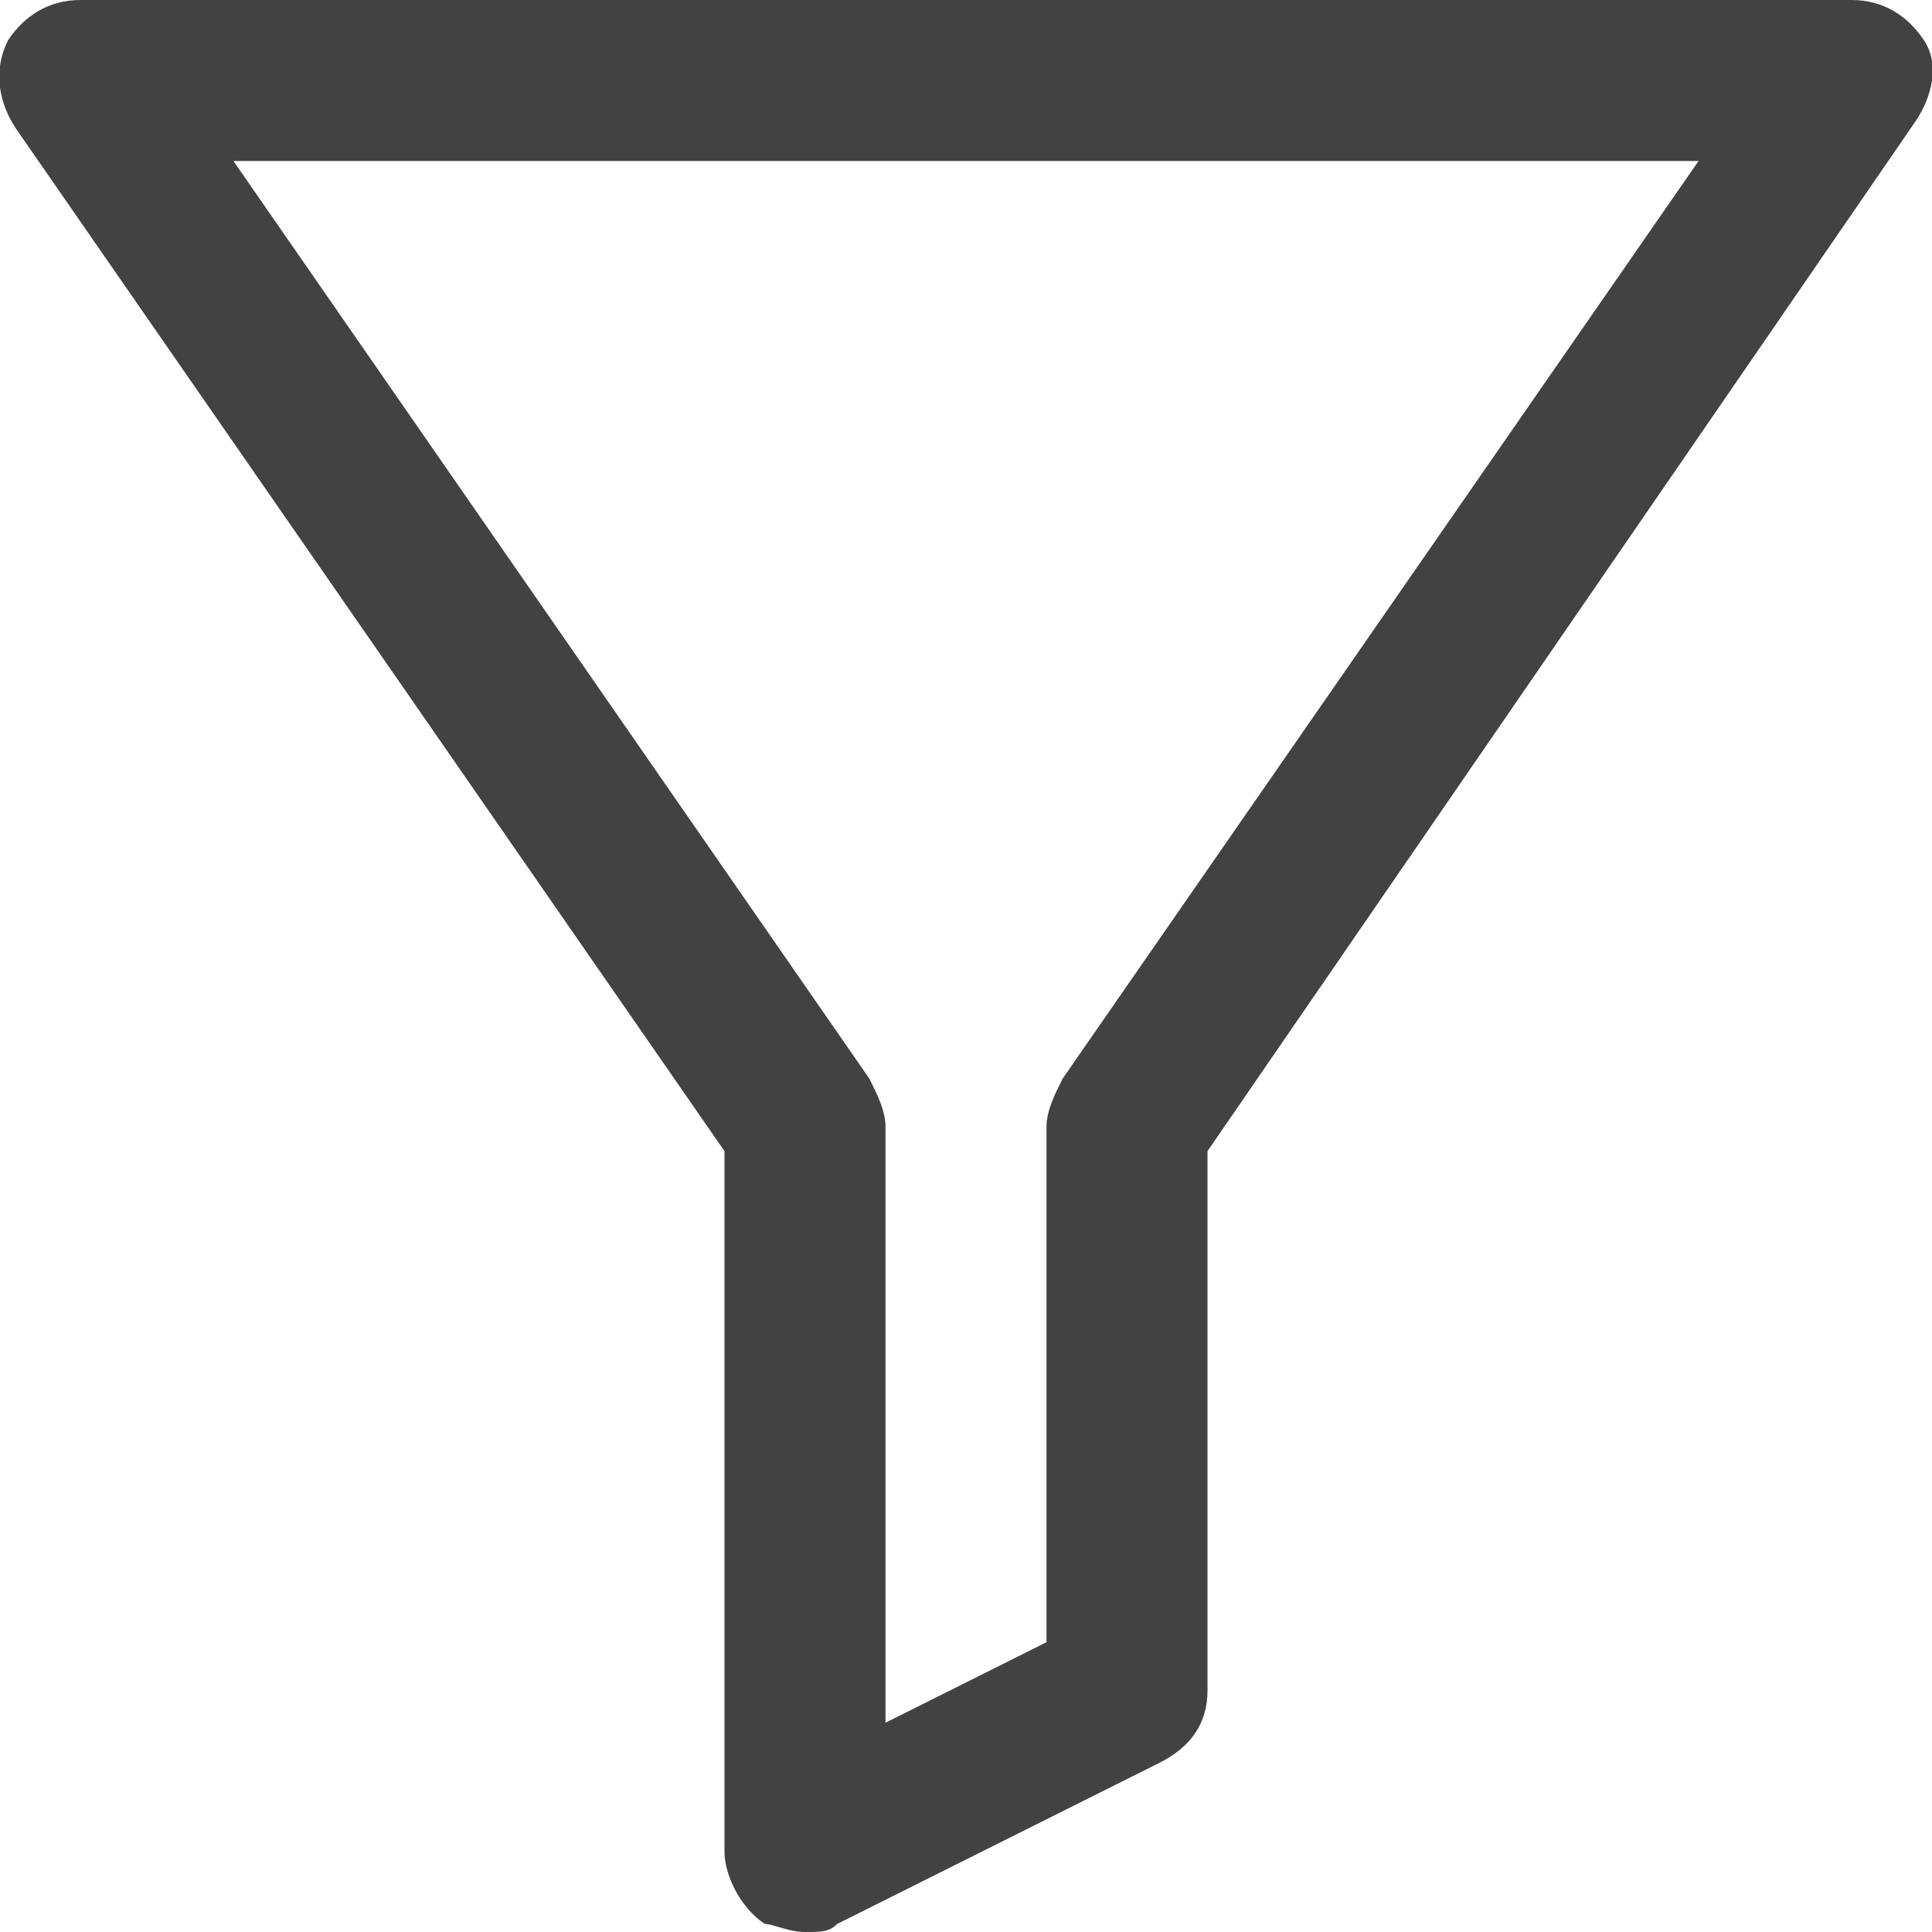
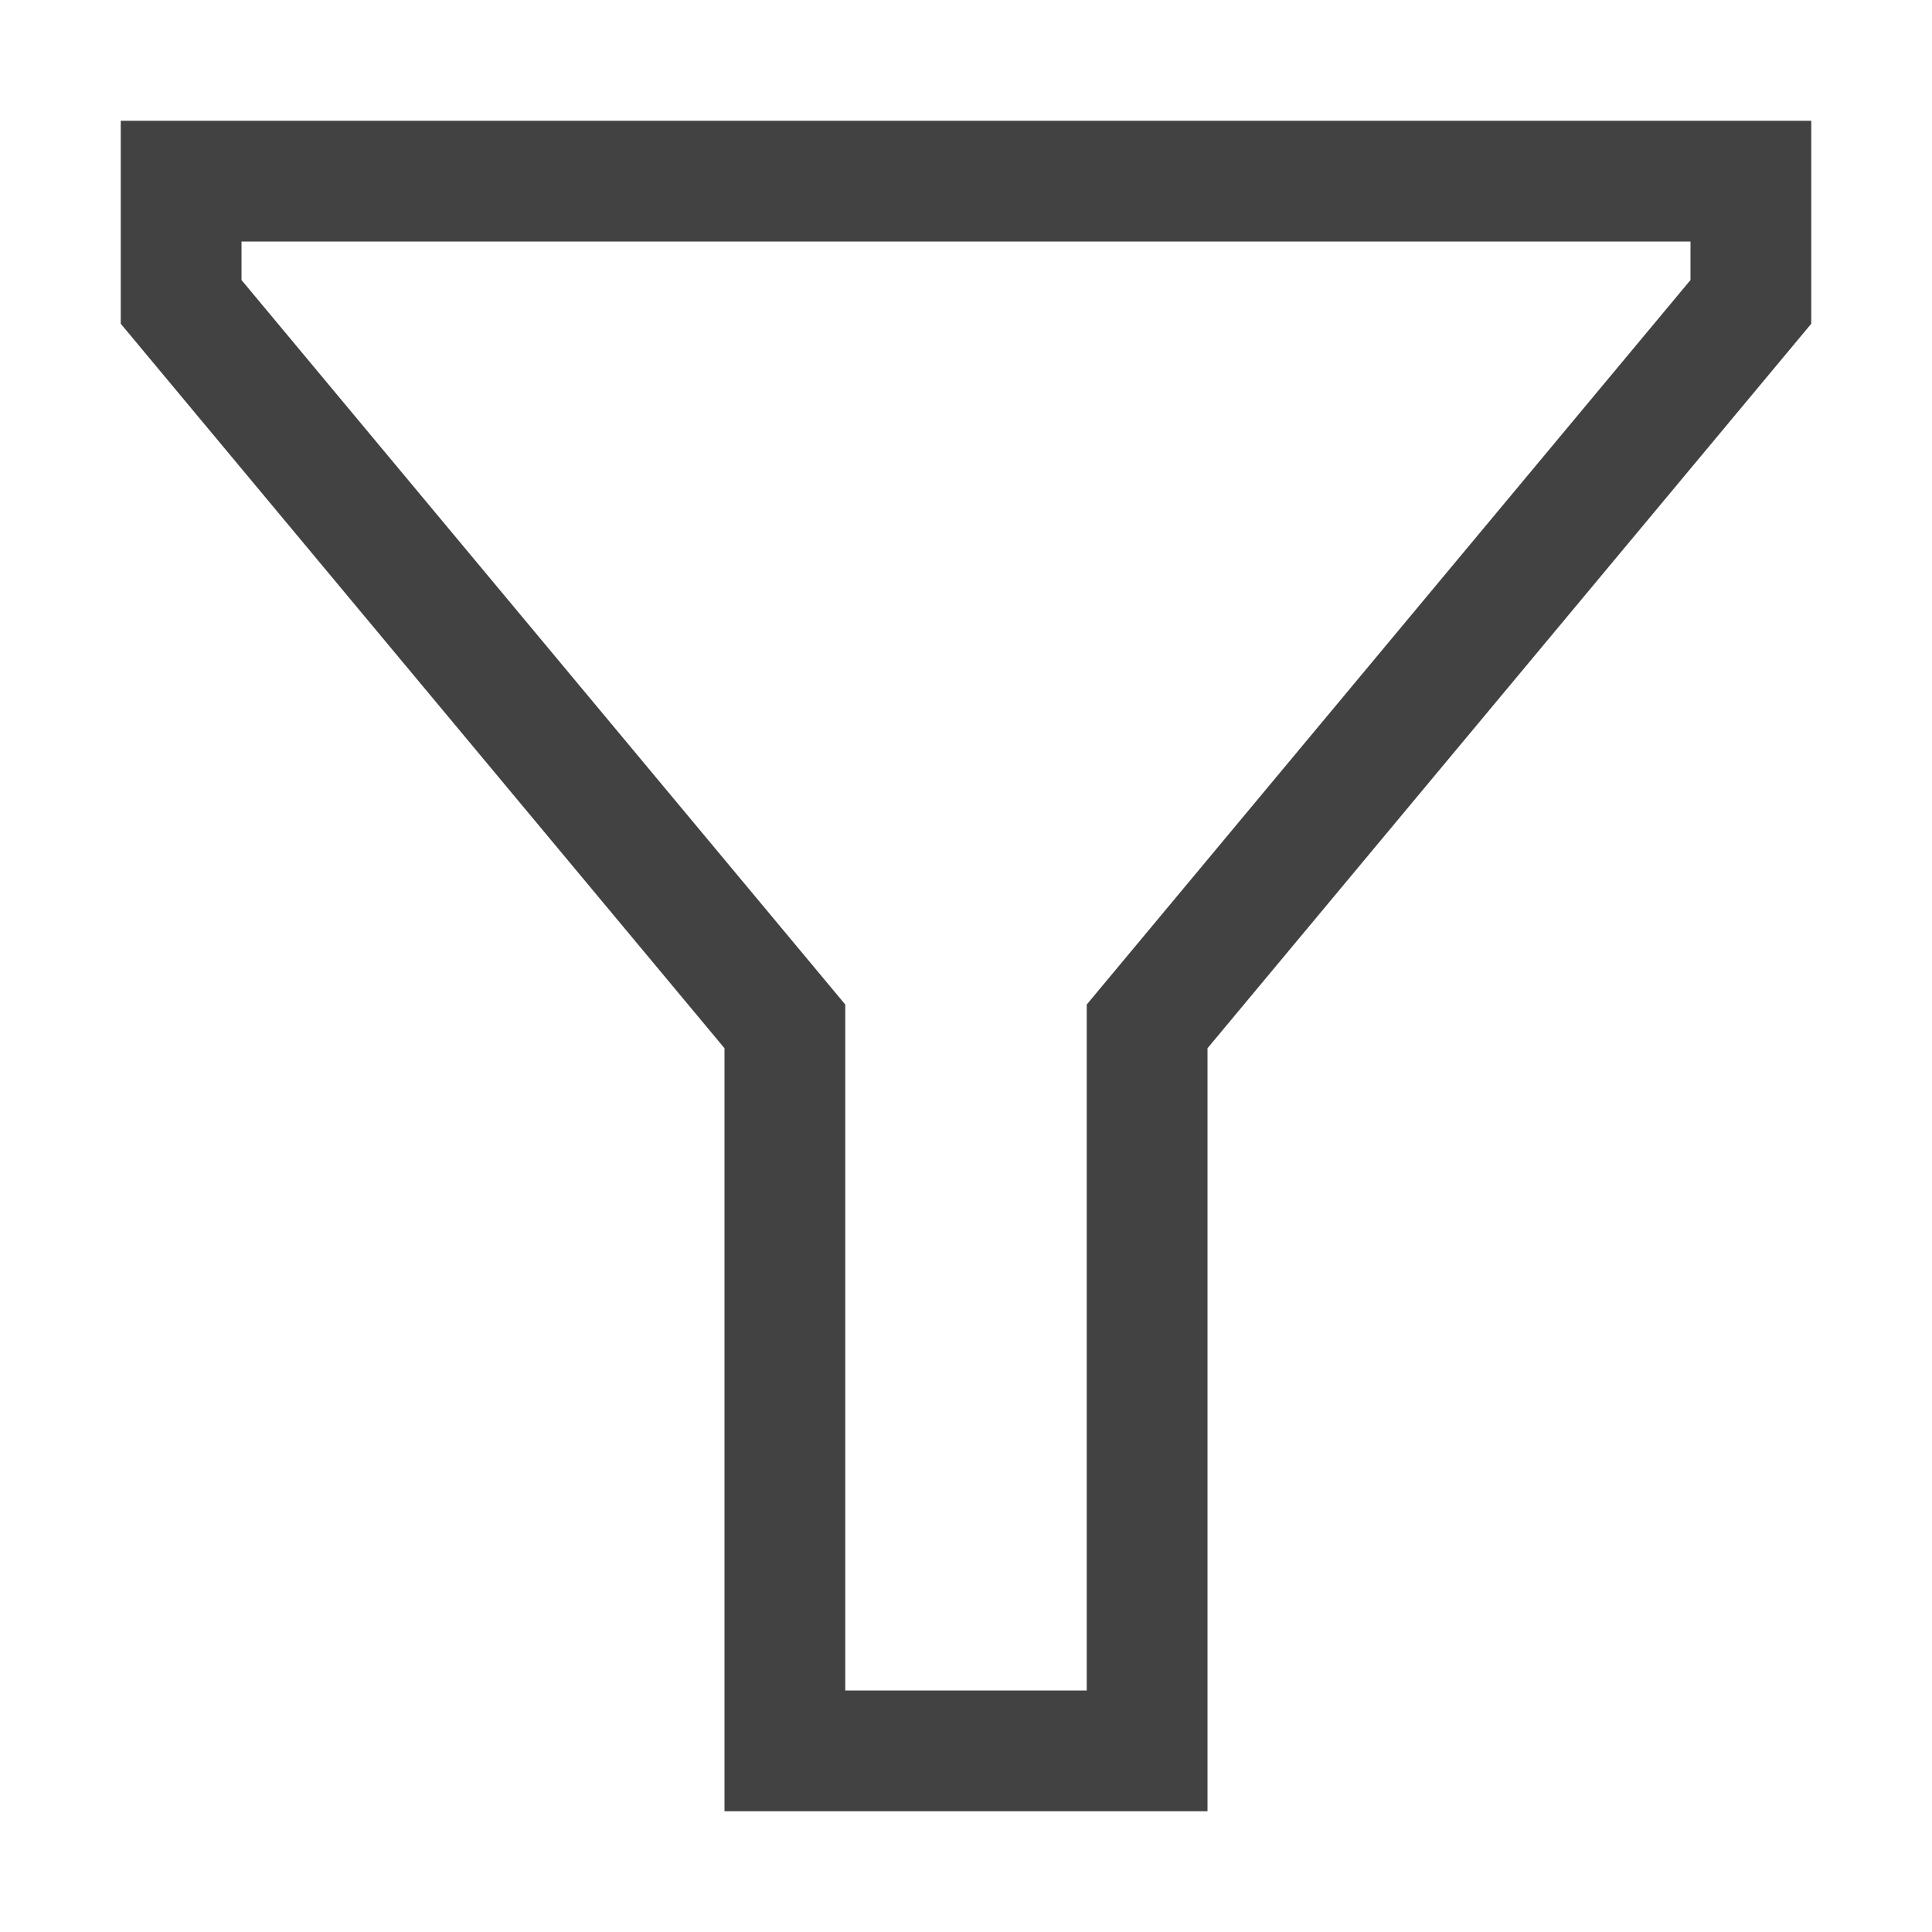
- <svg xmlns="http://www.w3.org/2000/svg" width="16" height="16" viewBox="0 0 24 24">
-   <path d="M10 24c-.2 0-.4-.1-.5-.1-.3-.2-.5-.6-.5-.9v-8.7L.2 1.6C0 1.3-.1.9.1.5.3.2.6 0 1 0h22c.4 0 .7.2.9.5.2.3.1.7-.1 1L15 14.3V21c0 .4-.2.7-.6.9l-4 2c-.1.1-.2.1-.4.1zM2.9 2l7.9 11.4c.1.2.2.4.2.6v7.4l2-1V14c0-.2.1-.4.2-.6L21.1 2H2.9z" style="fill: #424242;" />
+ <svg xmlns="http://www.w3.org/2000/svg" width="16" height="16" viewBox="0 0 16 16" fill="none">
+   <path d="M10 15H6V8.681L1 2.681V1H15V2.681L10 8.681V15ZM7 14H9V8.319L14 2.319V2H2V2.319L7 8.319V14Z" fill="#424242" />
</svg>
